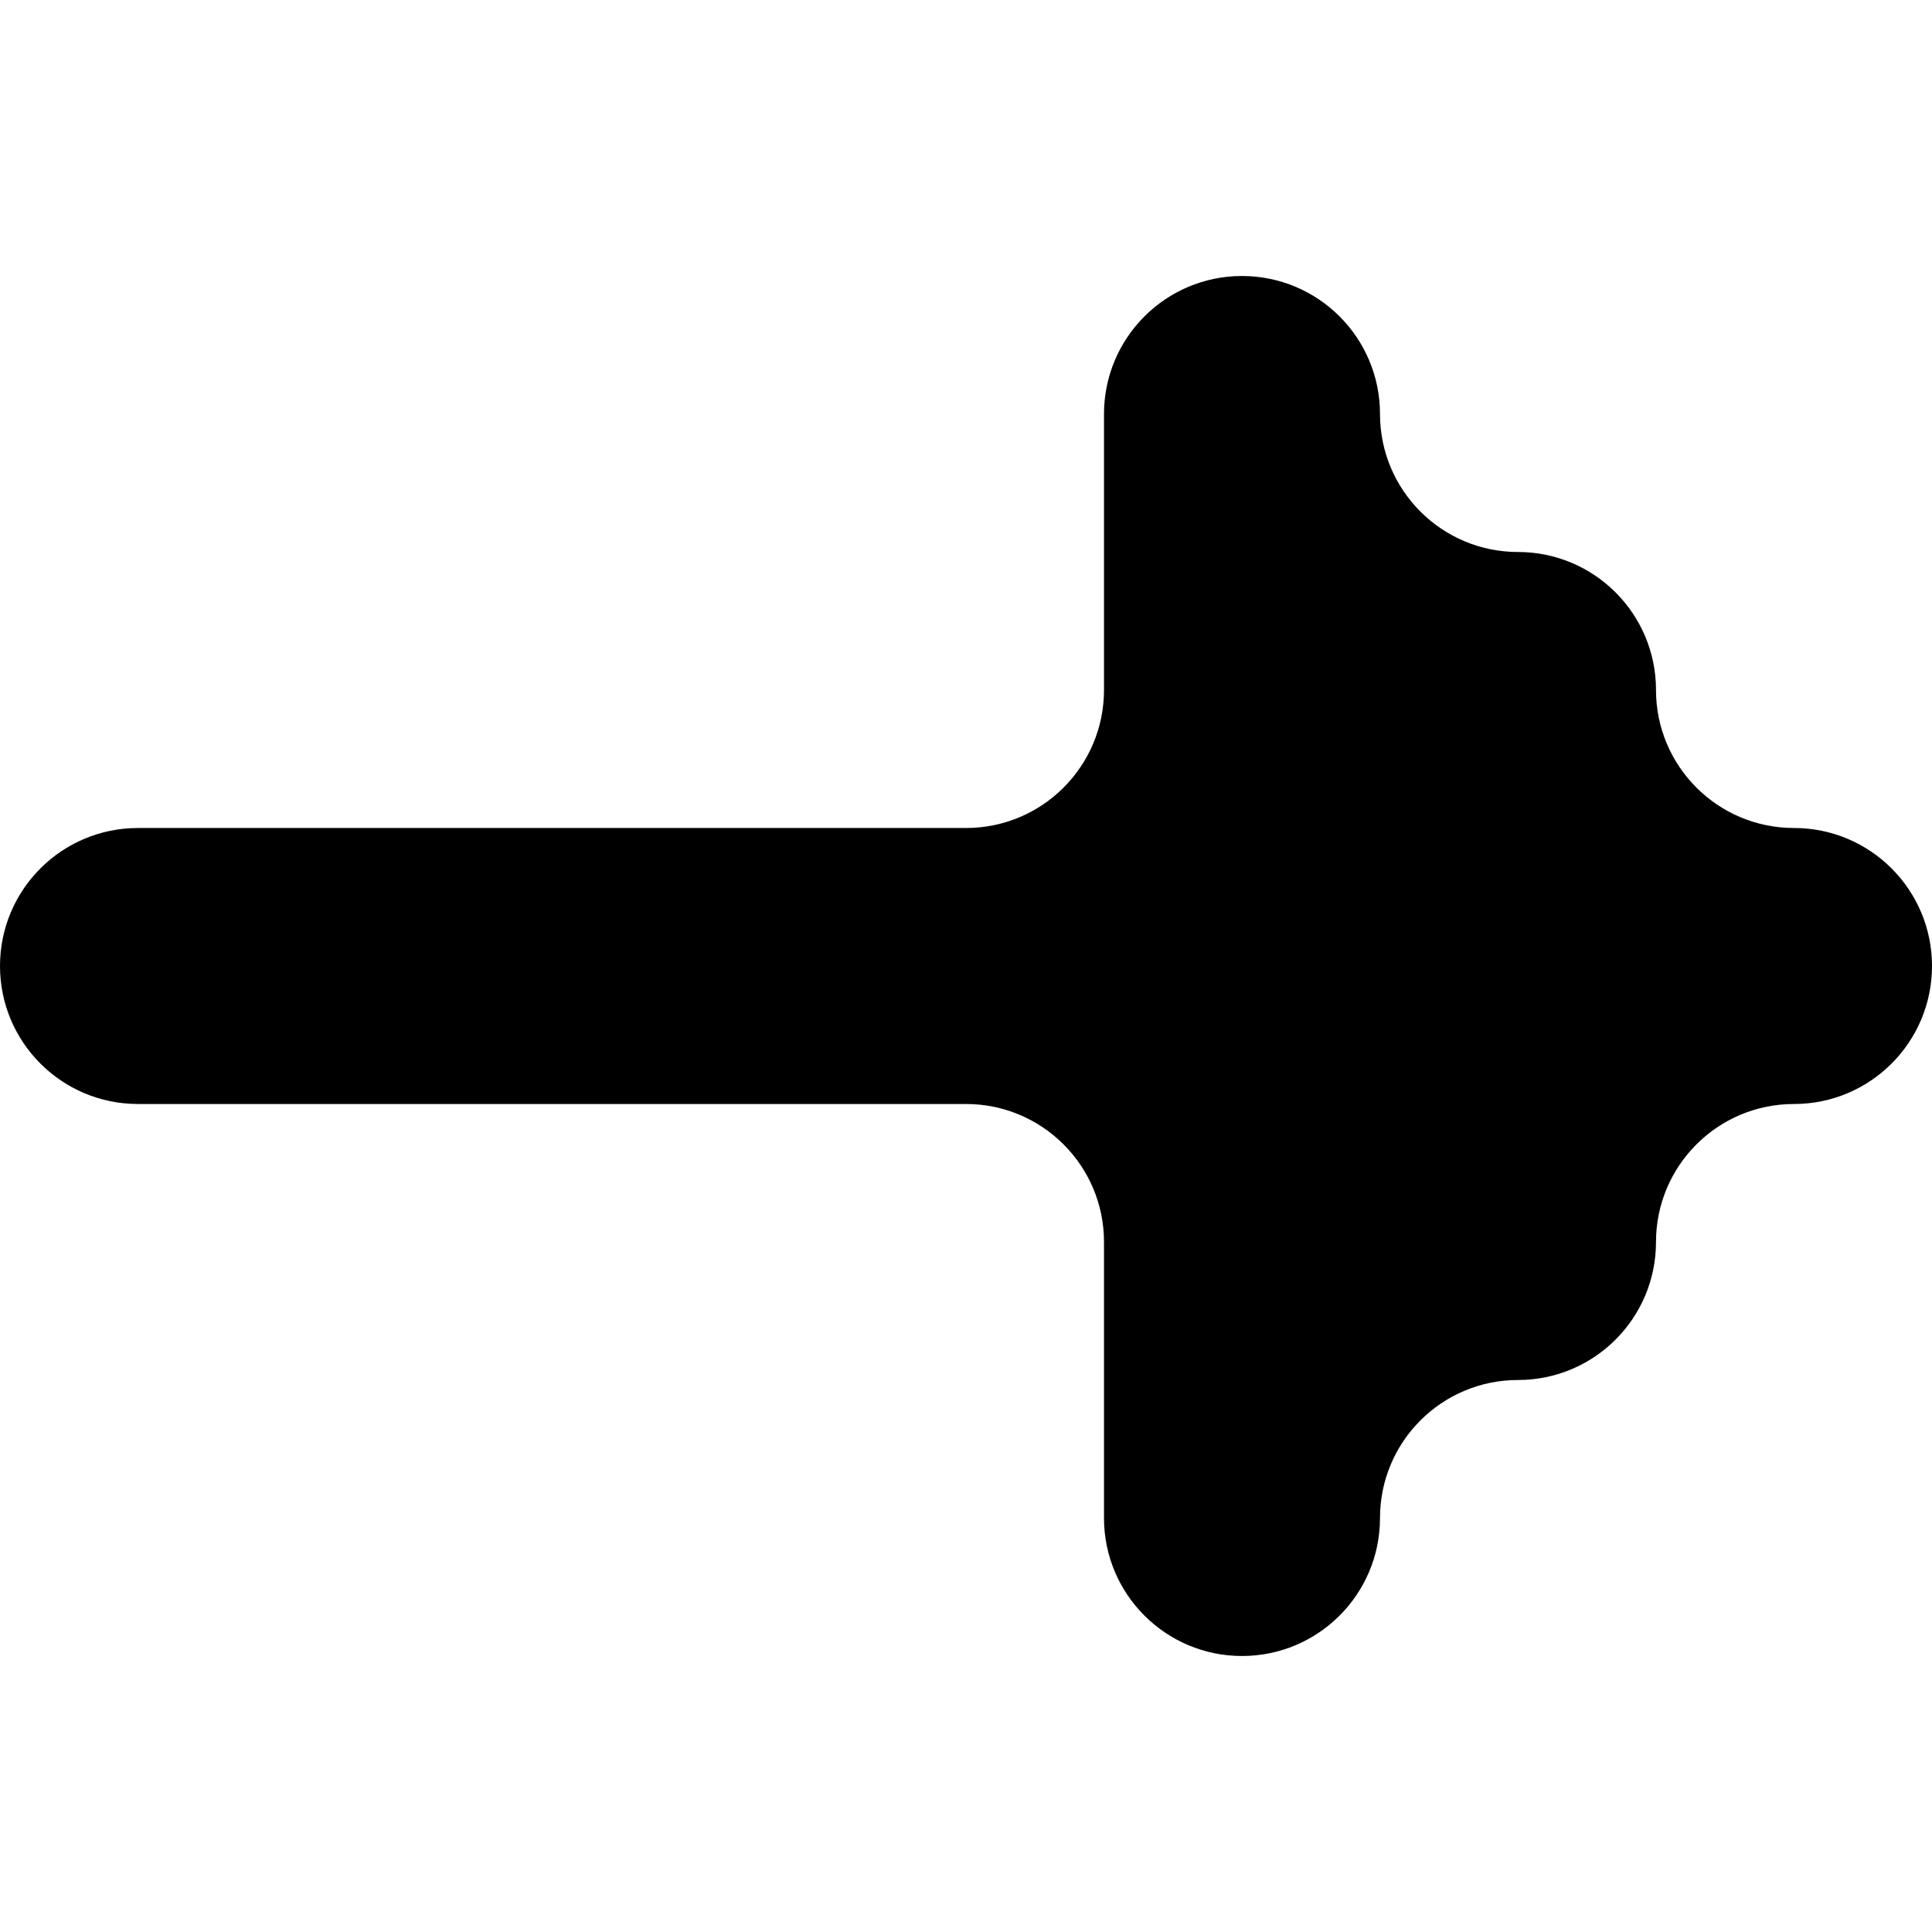
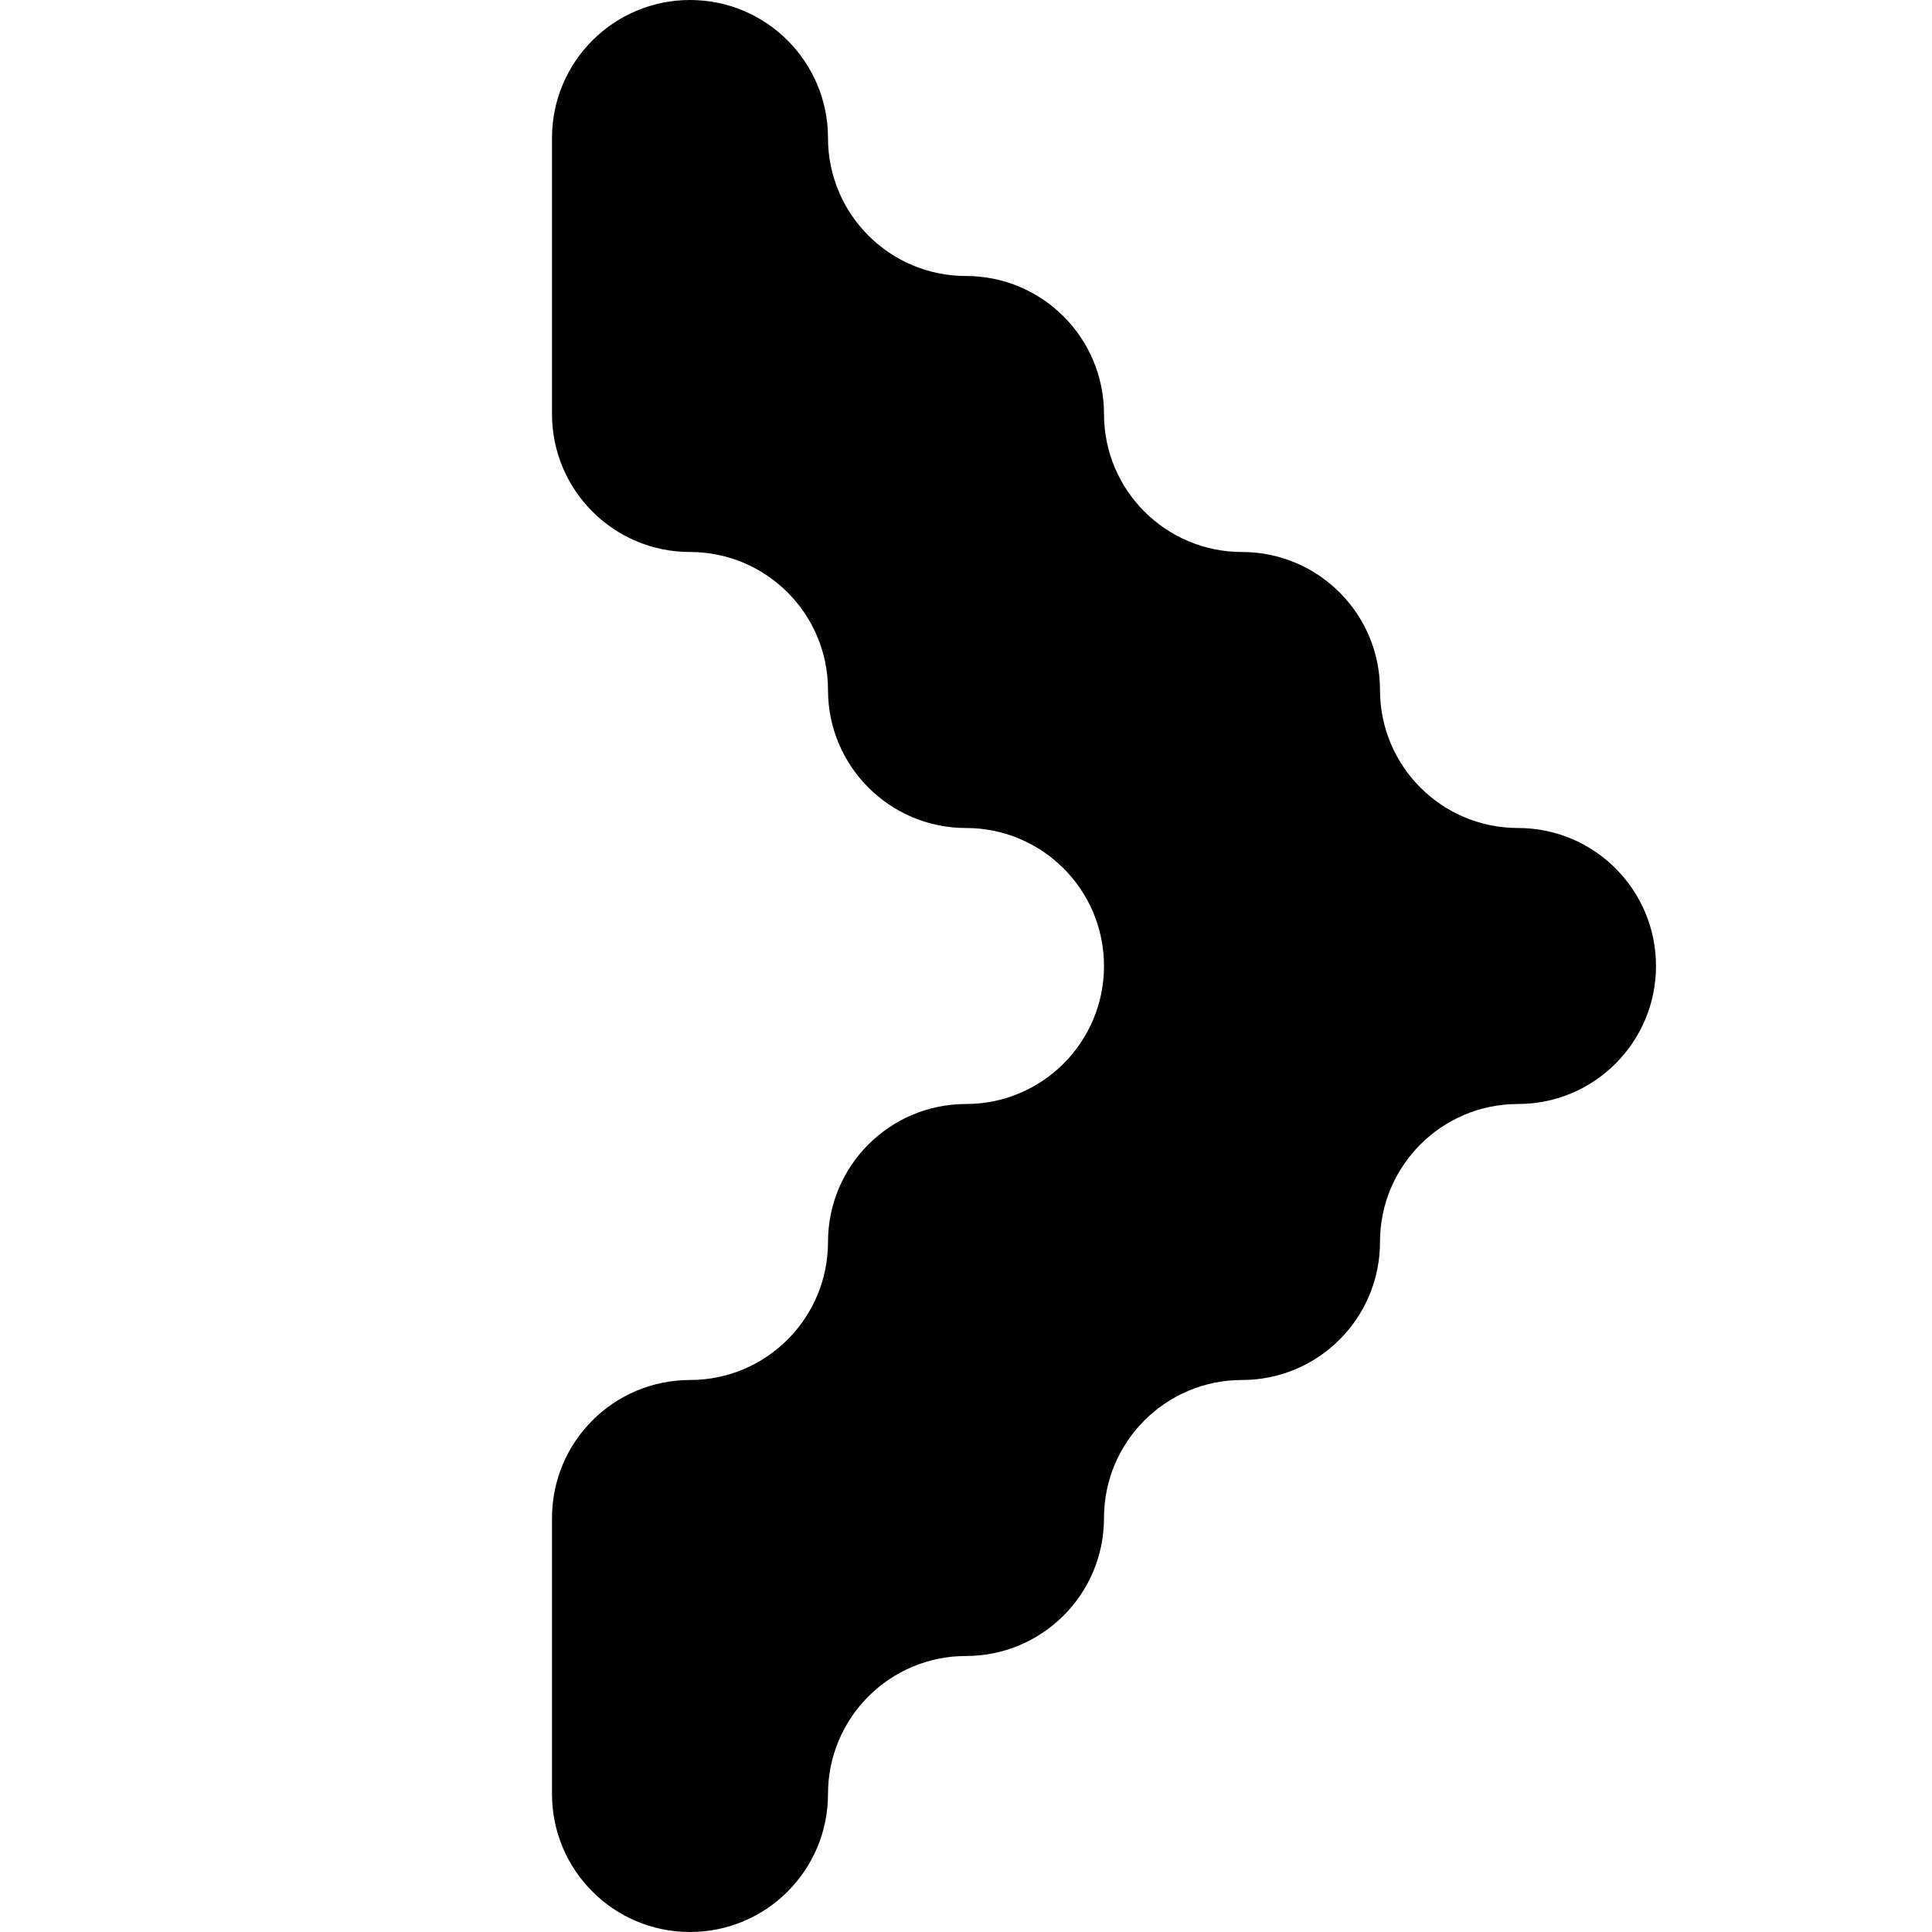
<svg xmlns="http://www.w3.org/2000/svg" viewBox="0 0 7 7">
-   <path d="M4.5 1L4.5 1A0.5 0.5 0 0 1 5 1.5L5 1.5A0.5 0.5 0 0 0 5.5 2L5.5 2A0.5 0.5 0 0 1 6 2.5L6 2.5A0.5 0.5 0 0 0 6.5 3L6.5 3A0.5 0.5 0 0 1 7 3.5L7 3.5A0.5 0.5 0 0 1 6.5 4L6.5 4A0.5 0.5 0 0 0 6 4.5L6 4.5A0.5 0.5 0 0 1 5.5 5L5.5 5A0.5 0.5 0 0 0 5 5.5L5 5.5A0.5 0.5 0 0 1 4.5 6L4.5 6A0.5 0.5 0 0 1 4 5.5L4 4.5A0.5 0.5 0 0 0 3.5 4L0.5 4A0.5 0.5 0 0 1 0 3.5L0 3.5A0.5 0.5 0 0 1 0.5 3L3.5 3A0.5 0.5 0 0 0 4 2.5L4 1.5A0.5 0.5 0 0 1 4.5 1Z" fill="currentColor" fill-rule="evenodd" />
+   <path d="M2.5 0L2.5 0A0.5 0.5 0 0 1 3 0.5L3 0.5A0.5 0.5 0 0 0 3.5 1L3.5 1A0.5 0.5 0 0 1 4 1.5L4 1.5A0.5 0.5 0 0 0 4.5 2L4.5 2A0.5 0.5 0 0 1 5 2.5L5 2.5A0.5 0.5 0 0 0 5.5 3L5.5 3A0.5 0.5 0 0 1 6 3.5L6 3.5A0.5 0.5 0 0 1 5.5 4L5.5 4A0.5 0.5 0 0 0 5 4.5L5 4.5A0.5 0.5 0 0 1 4.5 5L4.5 5A0.5 0.5 0 0 0 4 5.5L4 5.5A0.5 0.5 0 0 1 3.5 6L3.5 6A0.5 0.5 0 0 0 3 6.5L3 6.5A0.5 0.5 0 0 1 2.5 7L2.5 7A0.5 0.5 0 0 1 2 6.5L2 5.5A0.5 0.5 0 0 1 2.5 5L2.5 5A0.5 0.5 0 0 0 3 4.5L3 4.5A0.5 0.5 0 0 1 3.5 4L3.5 4A0.5 0.5 0 0 0 4 3.5L4 3.5A0.5 0.5 0 0 0 3.5 3L3.5 3A0.5 0.5 0 0 1 3 2.5L3 2.5A0.5 0.5 0 0 0 2.5 2L2.5 2A0.5 0.5 0 0 1 2 1.5L2 0.5A0.5 0.5 0 0 1 2.5 0Z" fill="currentColor" fill-rule="evenodd" />
</svg>
